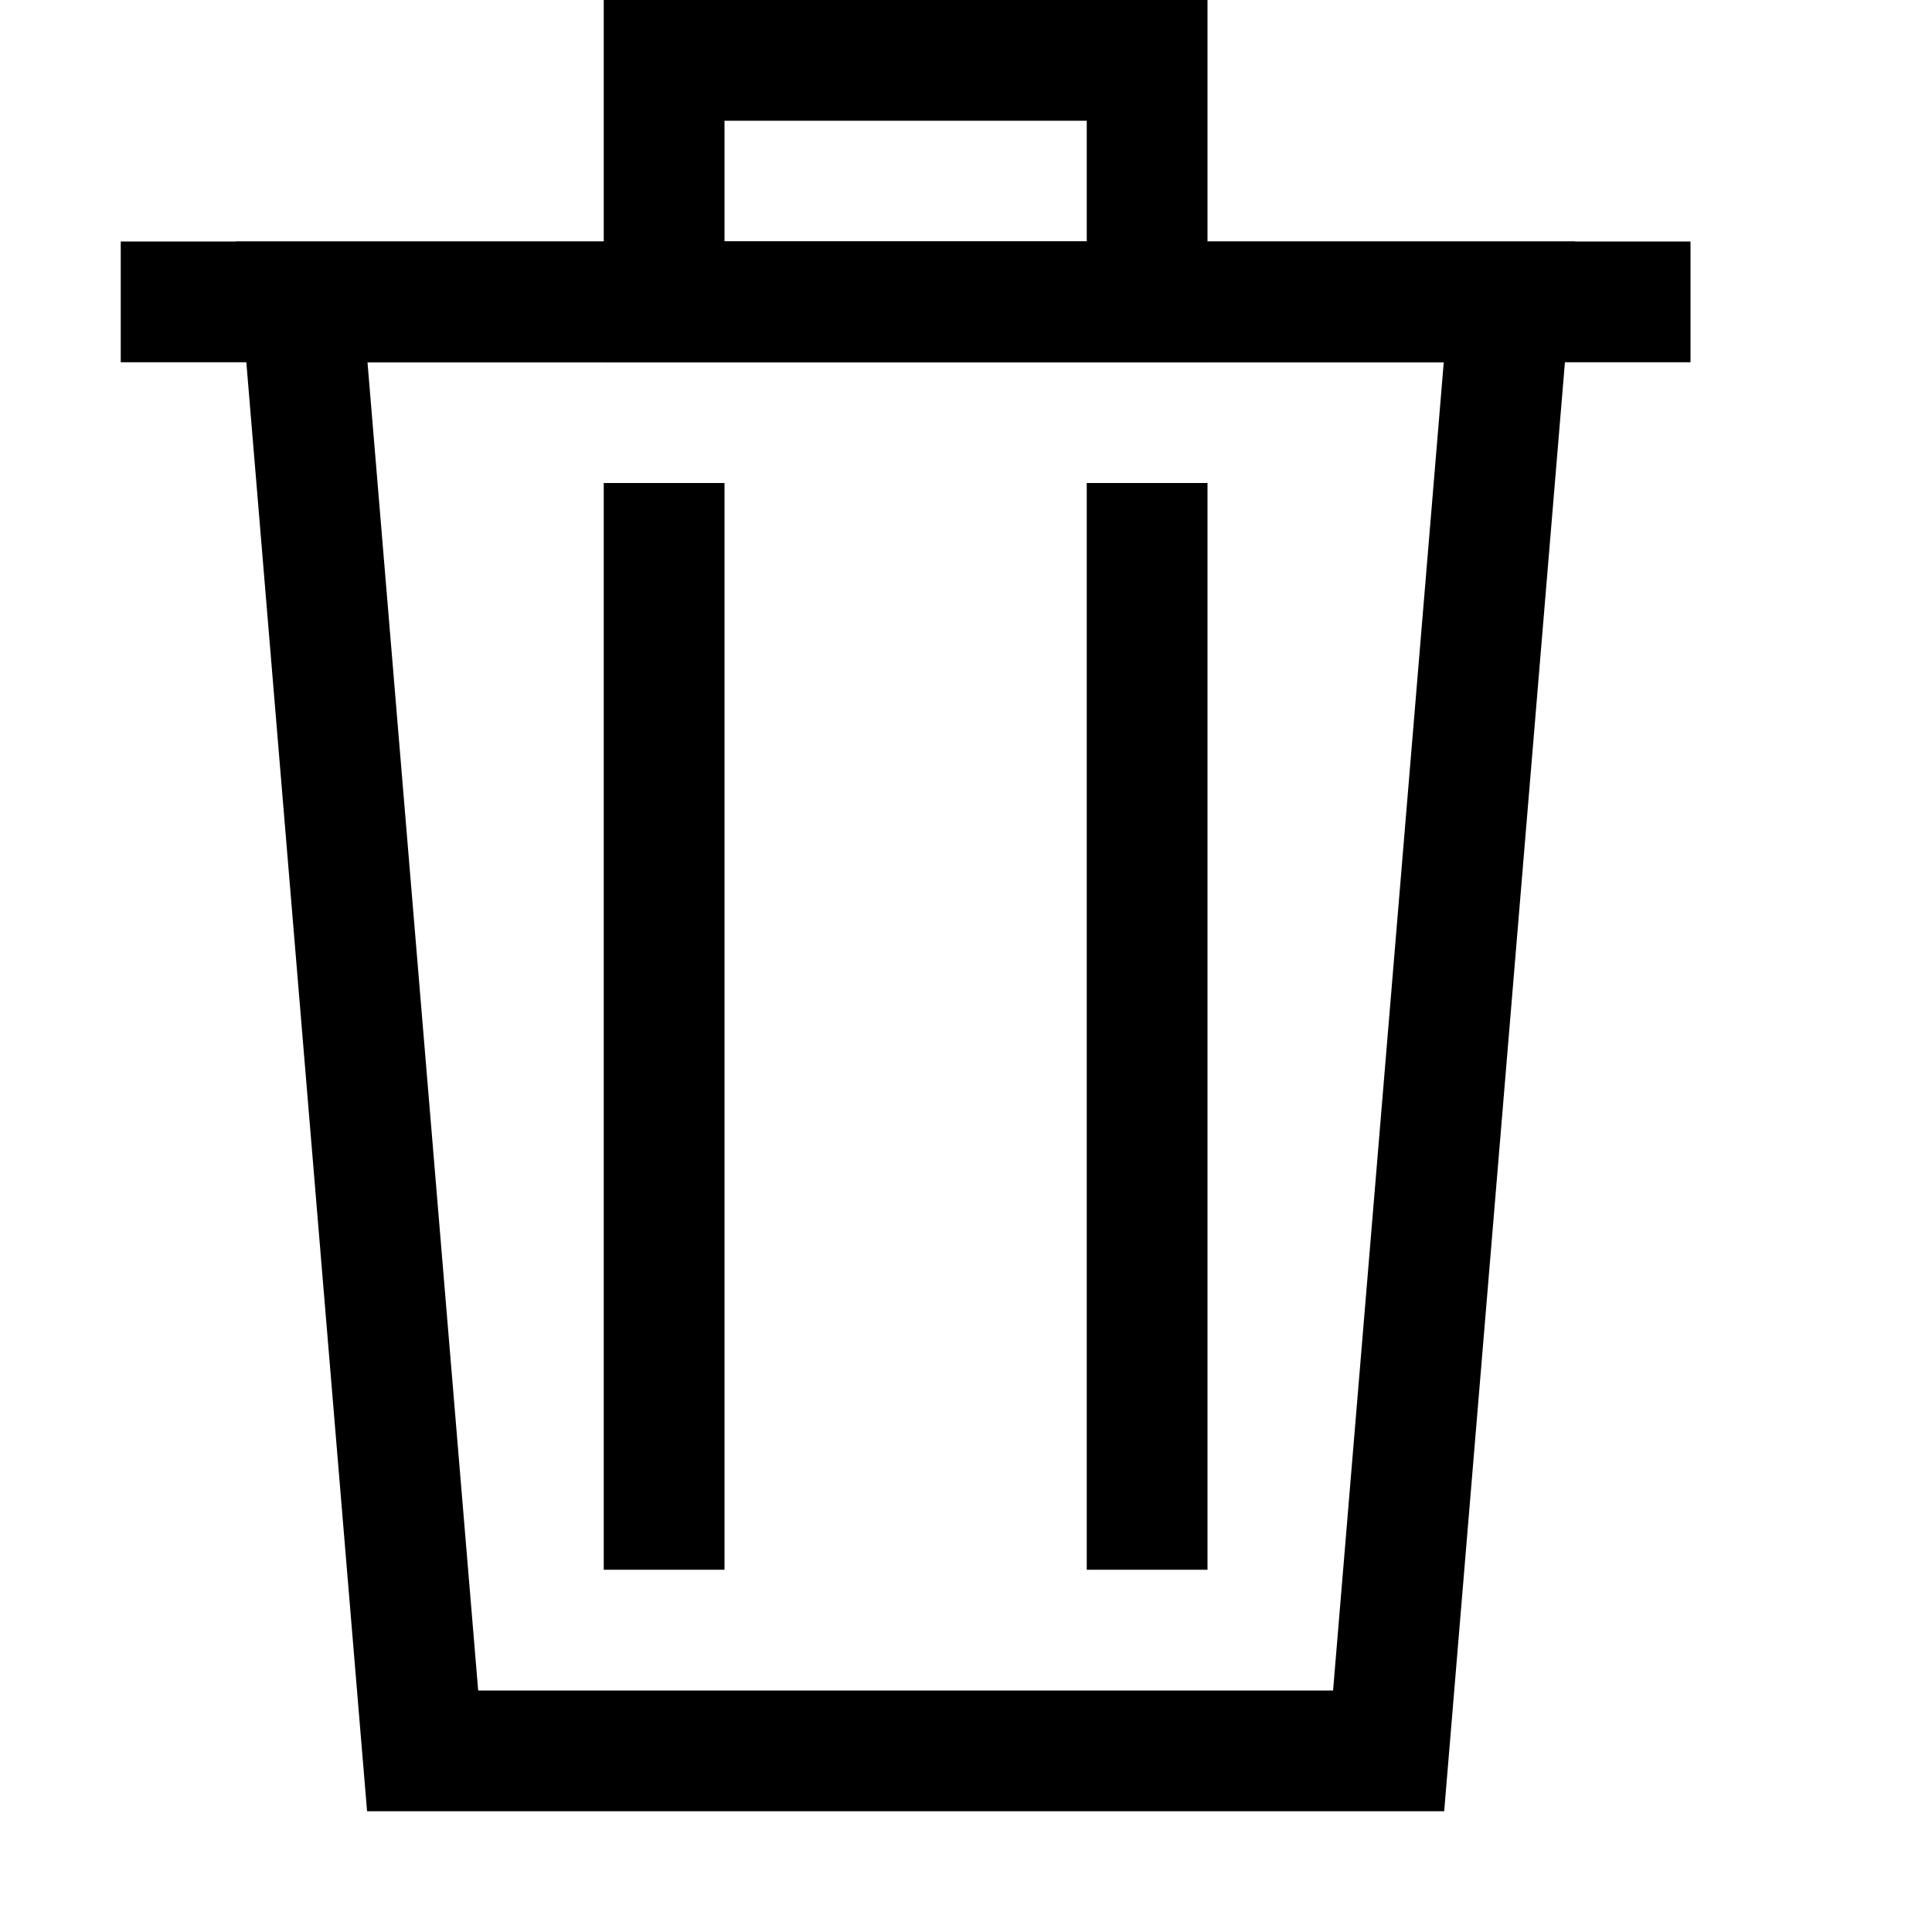
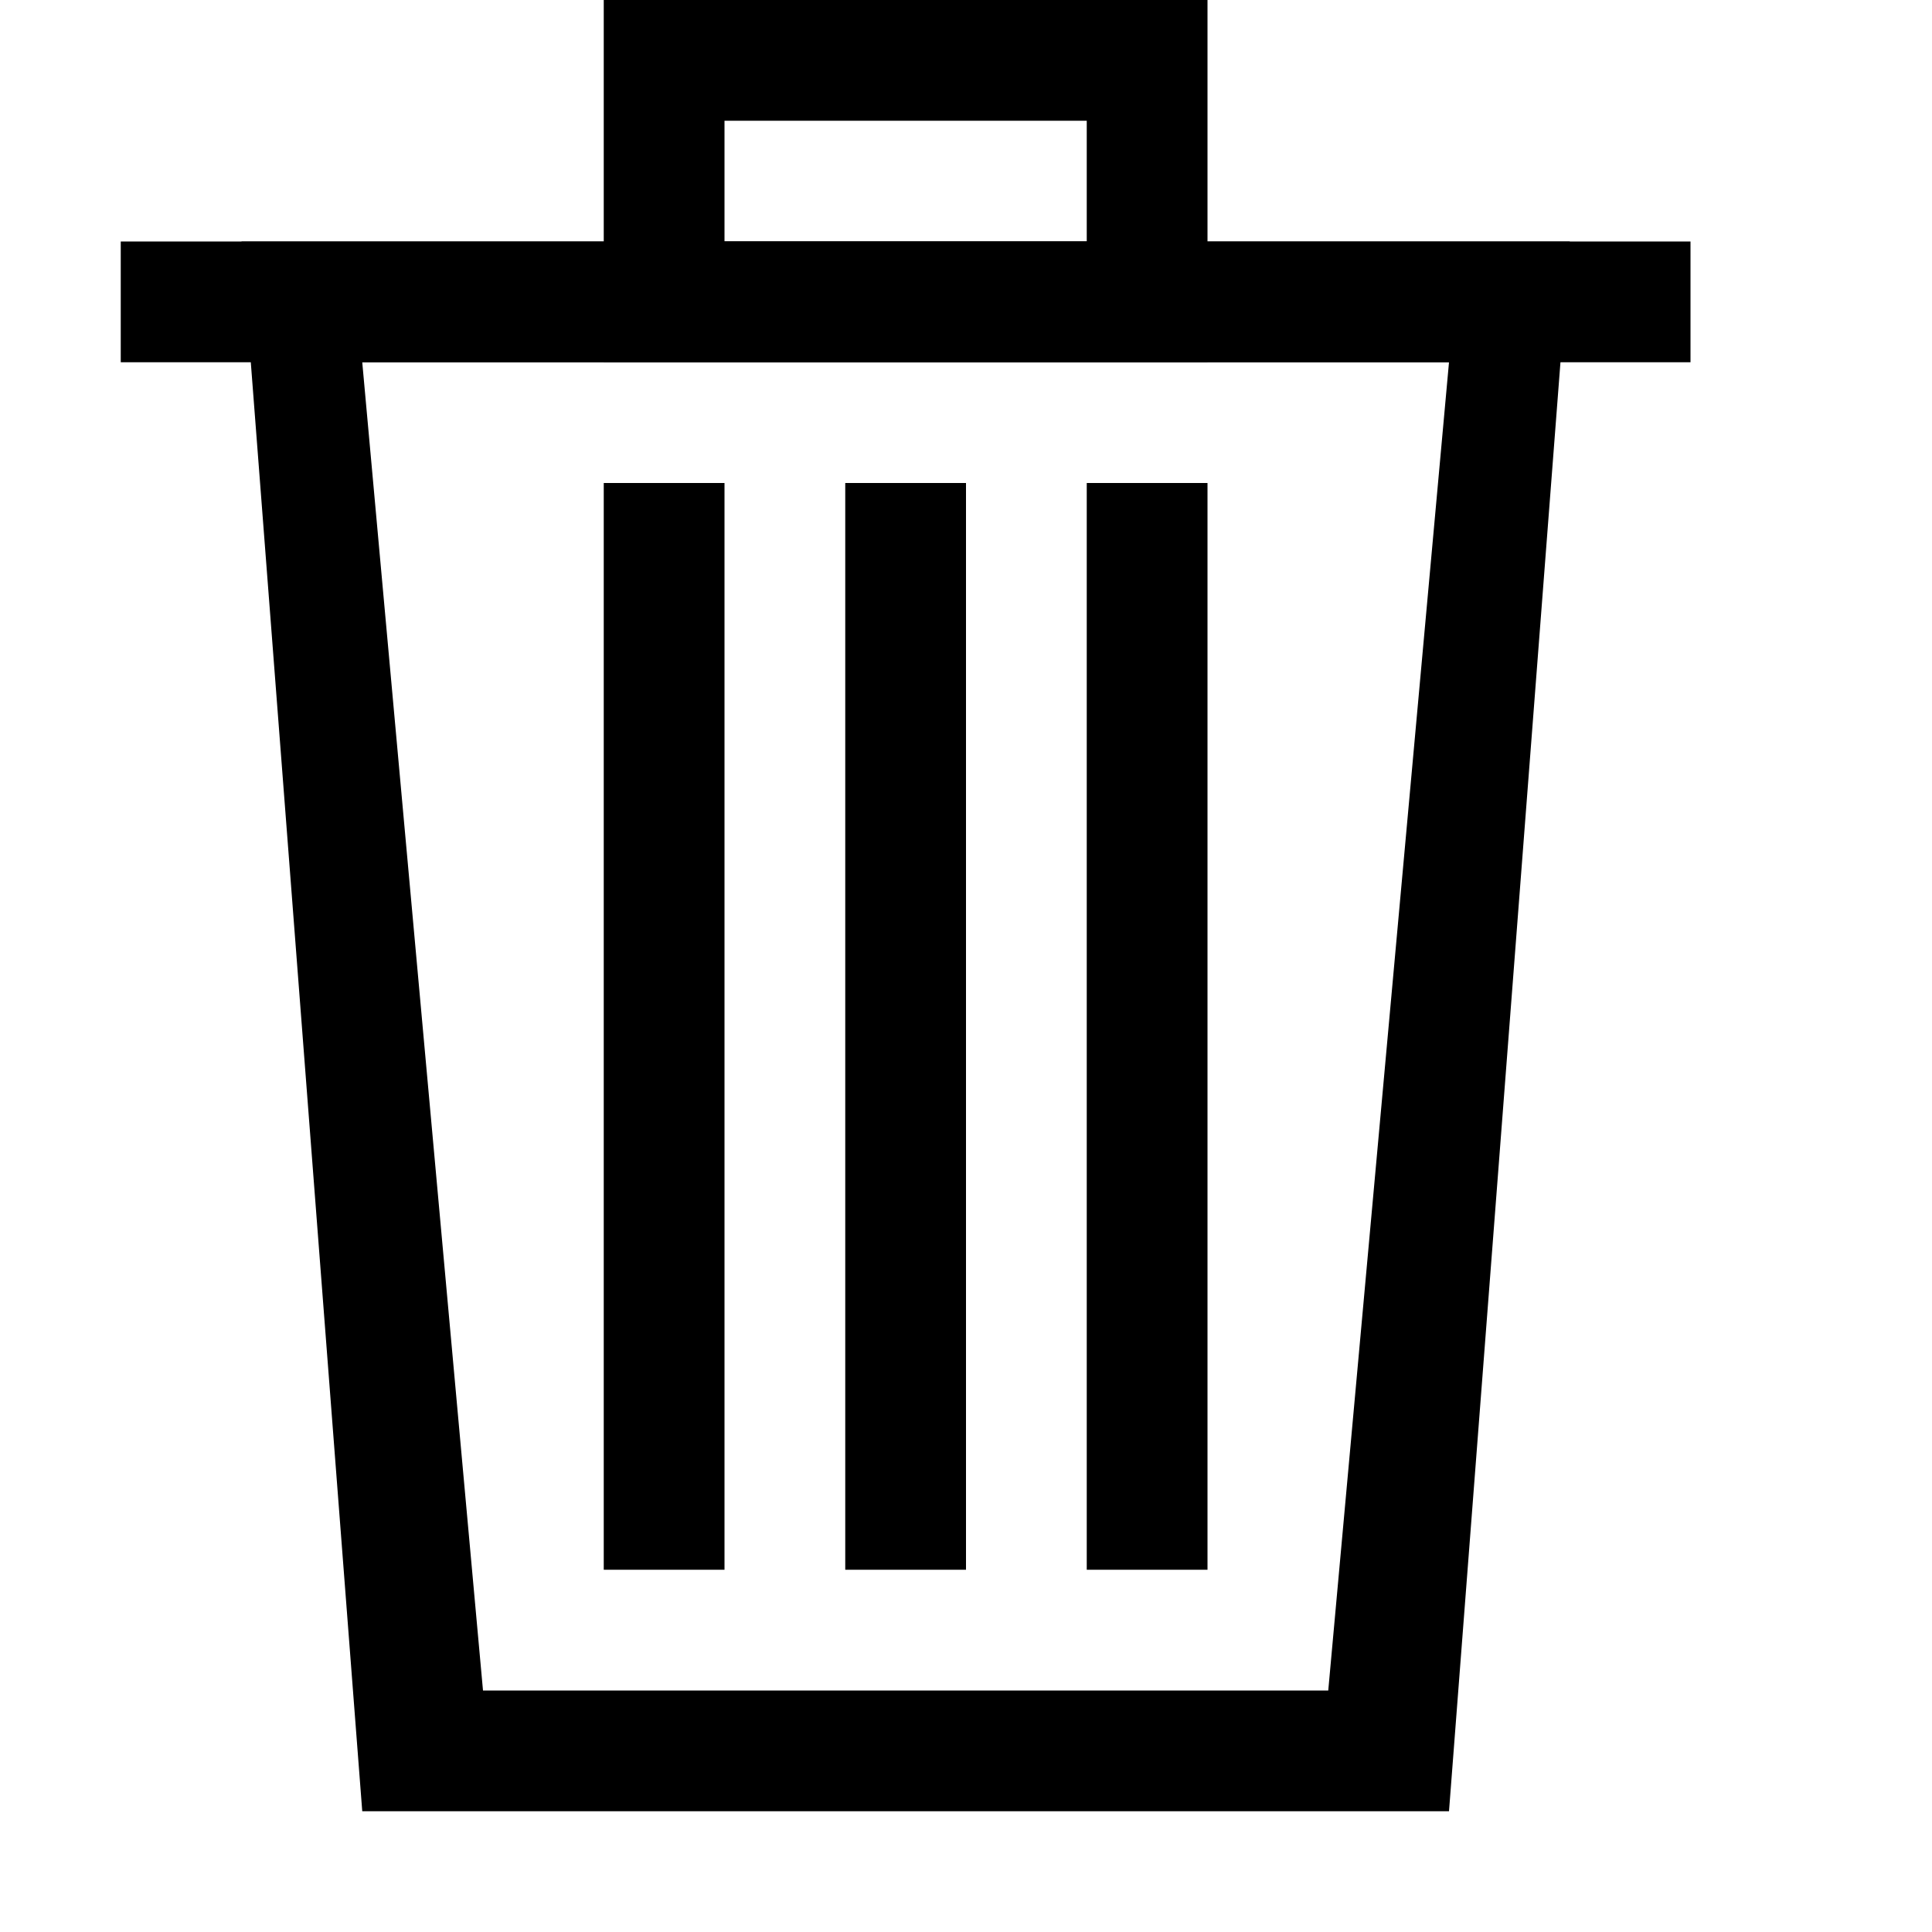
<svg xmlns="http://www.w3.org/2000/svg" id="Layer_1" data-name="Layer 1" width="16" height="16" viewBox="0 0 16 16">
  <rect width="16" height="16" style="fill:none" />
-   <polygon points="11.5 14.5 3.5 14.5 2.5 2.5 12.5 2.5 11.5 14.5" style="fill:none;stroke:#000;stroke-miterlimit:10" />
-   <line x1="1" y1="2.5" x2="14" y2="2.5" style="fill:none;stroke:#000;stroke-miterlimit:10" />
-   <rect x="5.5" y="0.5" width="4" height="2" style="fill:none;stroke:#000;stroke-miterlimit:10" />
-   <rect x="7.5" y="4" height="9" style="fill:none;stroke:#000;stroke-miterlimit:10" />
-   <line x1="5.5" y1="13" x2="5.5" y2="4" style="fill:none;stroke:#000;stroke-miterlimit:10" />
-   <line x1="9.5" y1="13" x2="9.5" y2="4" style="fill:none;stroke:#000;stroke-miterlimit:10" />
+   <path d="M12,15H3L2,2H13ZM4,14H11L12,3H3Z" />
+   <rect x="1" y="2" width="13" height="1" />
+   <path d="M10,3H5V0h5ZM6,2H9V1H6Z" />
+   <rect x="7" y="4" width="1" height="9" />
+   <rect x="5" y="4" width="1" height="9" />
+   <rect x="9" y="4" width="1" height="9" />
</svg>
